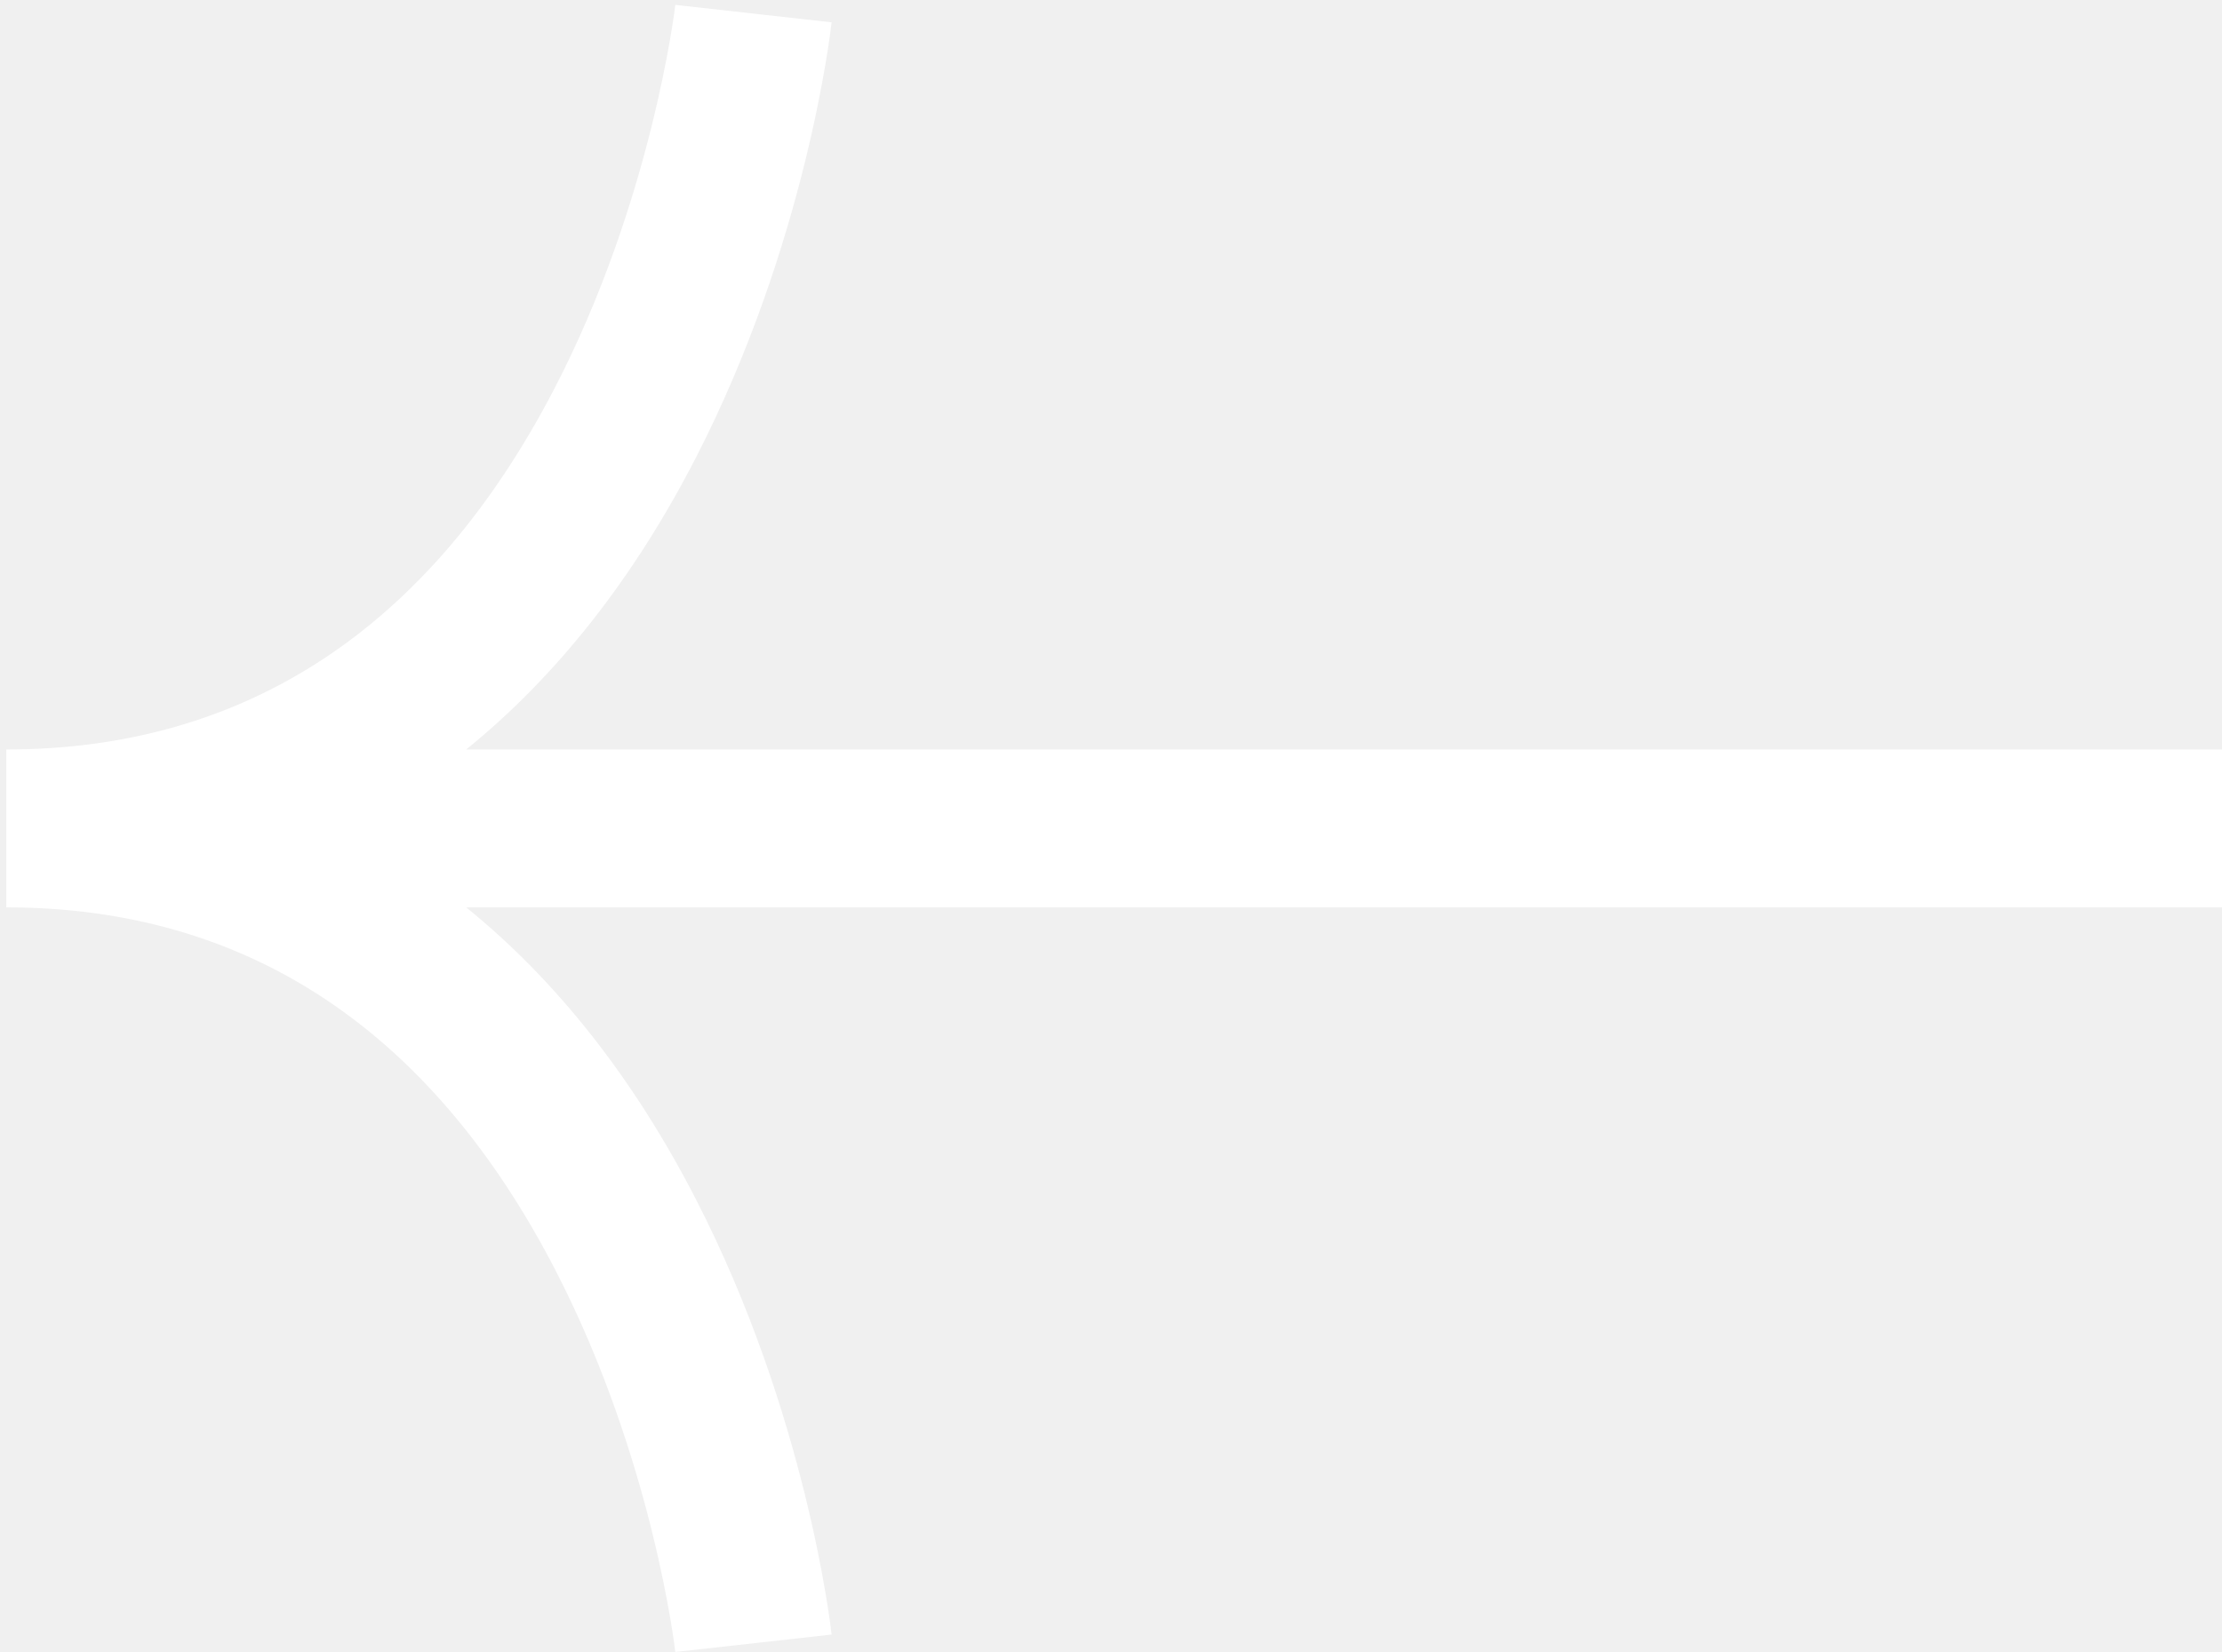
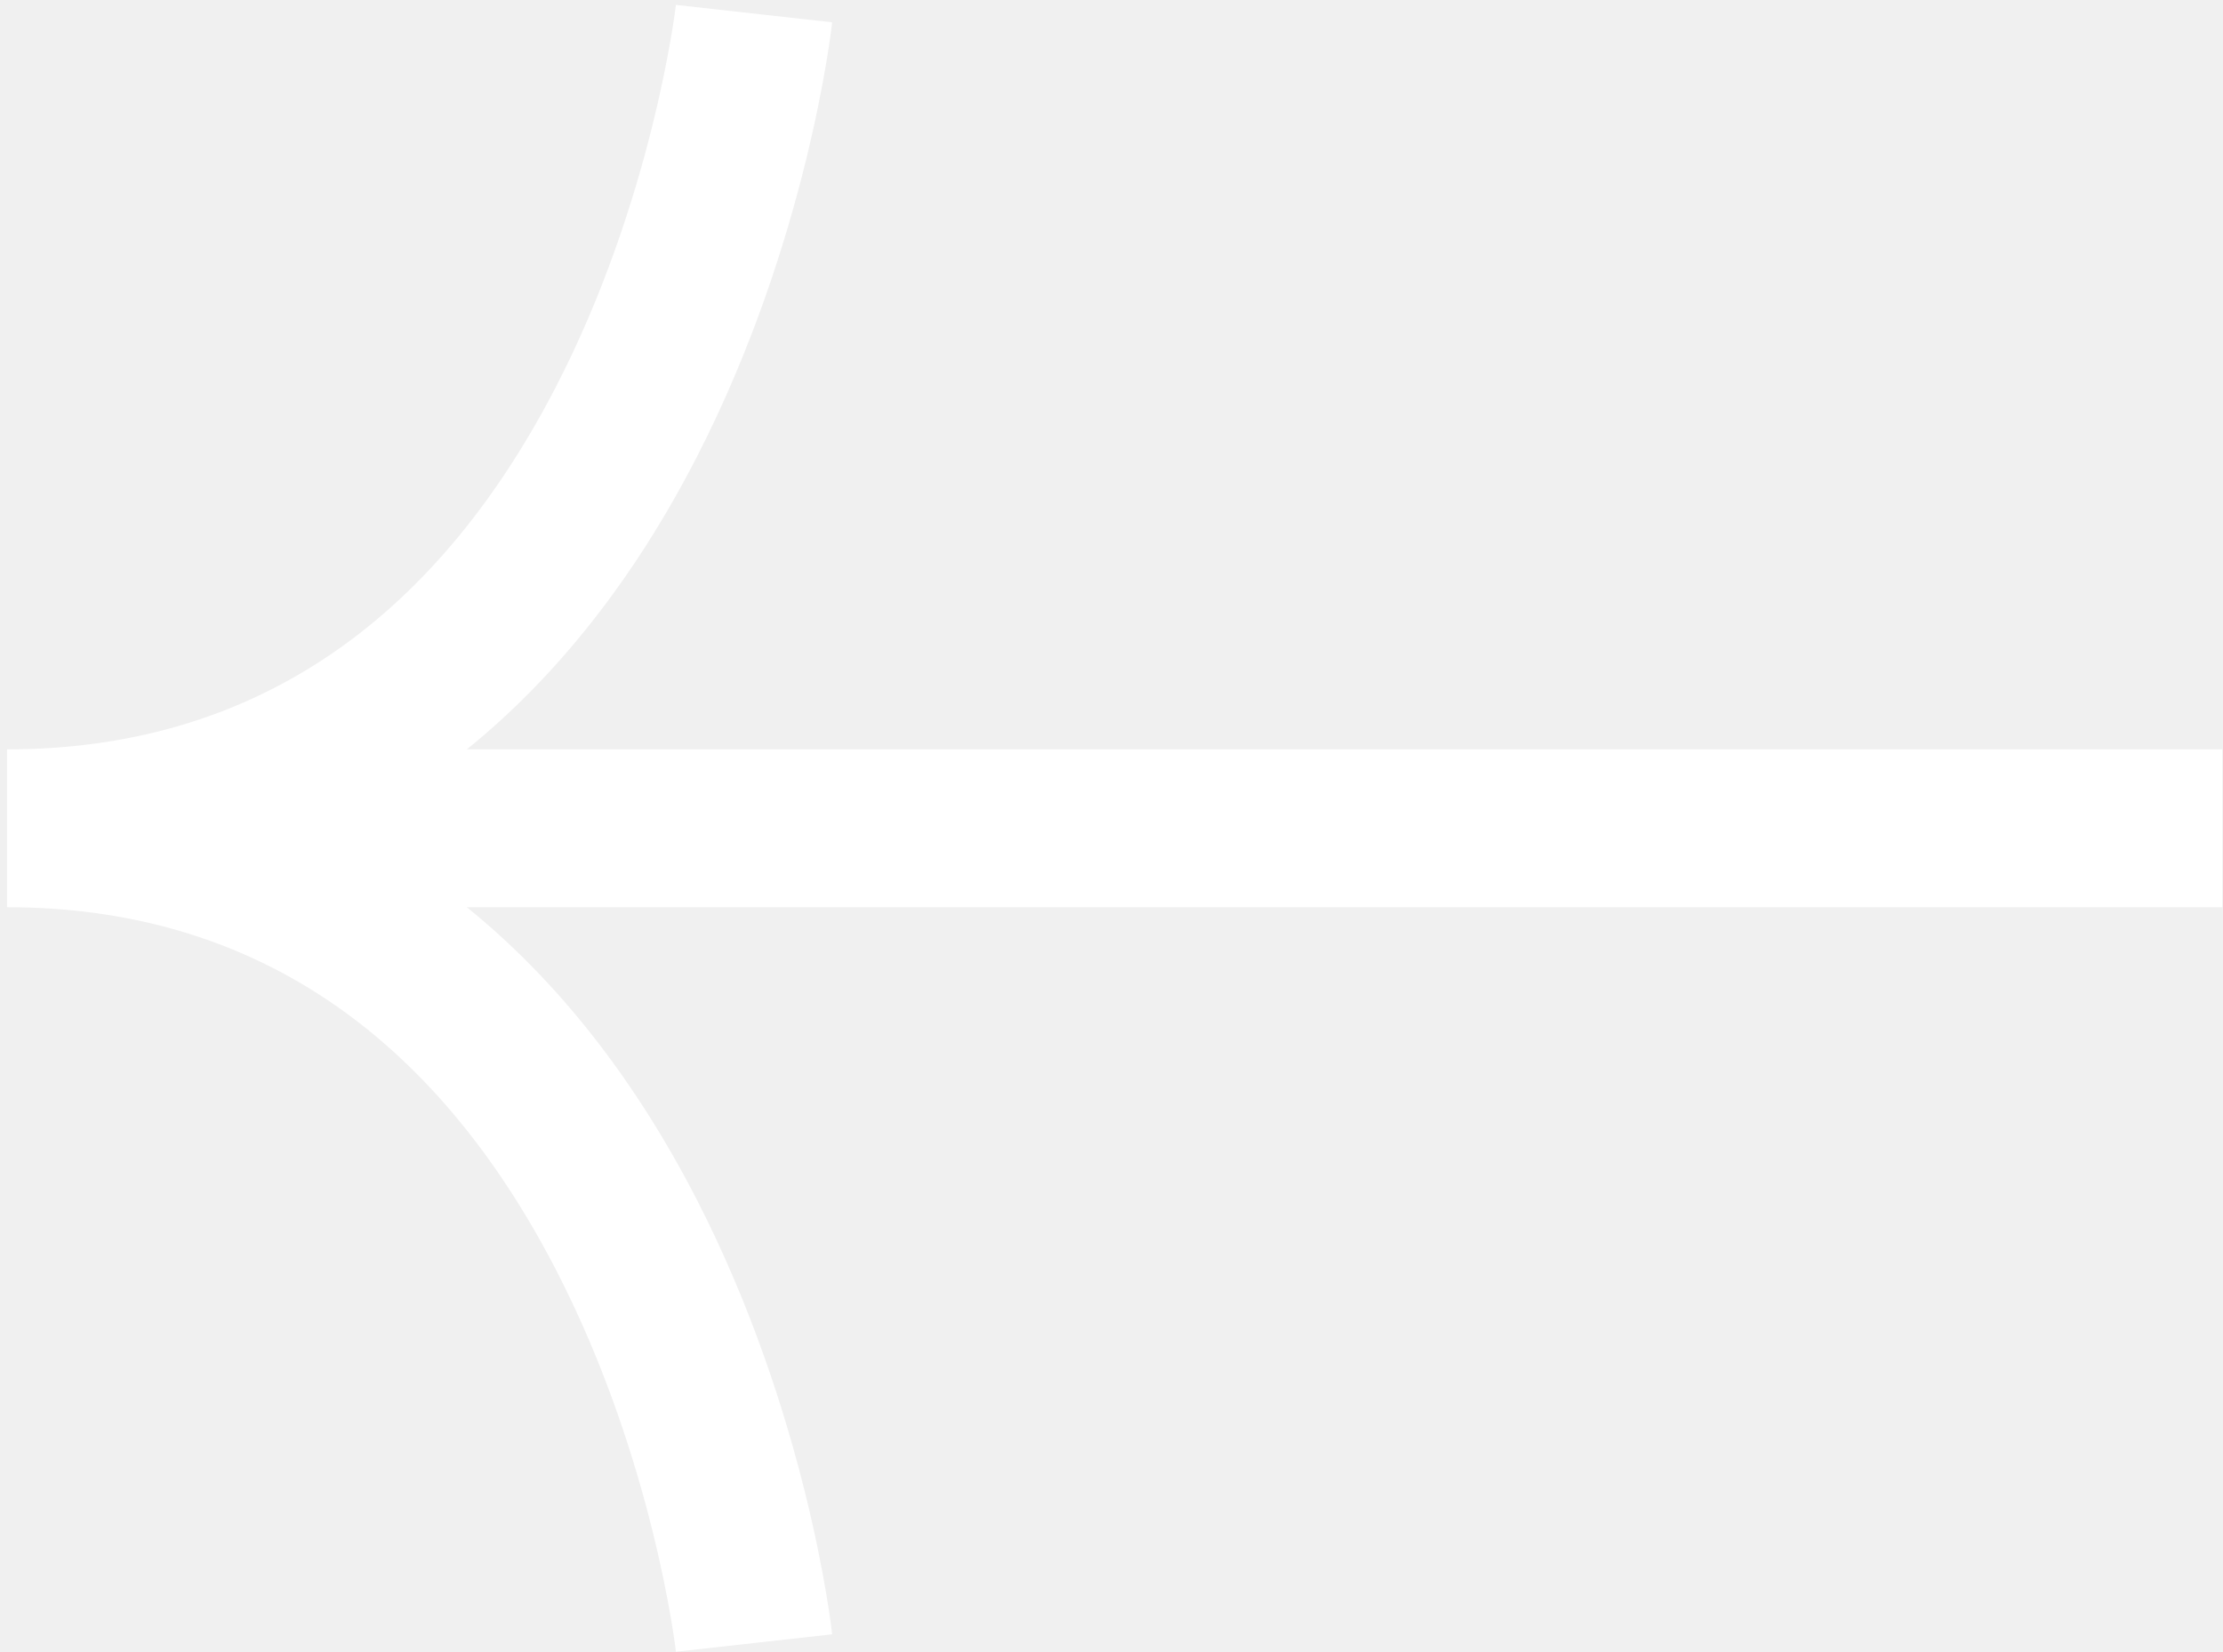
- <svg xmlns="http://www.w3.org/2000/svg" width="78px" height="58px" viewBox="0 0 78 58" version="1.1">
+ <svg xmlns="http://www.w3.org/2000/svg" width="65px" height="48.3px" viewBox="0 0 78 58" version="1.1">
  <defs />
  <g id="Page-1" stroke="none" stroke-width="1" fill="none" fill-rule="evenodd">
    <g id="Artboard" transform="translate(-172, -63)" fill="#FFFFFF" fill-rule="nonzero">
      <g id="arrow__white-large" transform="translate(211, 92) scale(-1, 1) translate(-211, -92) translate(172, 63)">
        <path d="M58.537,13.641 C55.126,7.069 54.313,0.332 54.294,0.172 L48.808,0.784 C48.842,1.097 49.7,8.531 53.564,16.052 C55.754,20.317 58.467,23.749 61.635,26.314 L-8.09688581e-05,26.314 L-8.09688581e-05,31.857 L61.635,31.857 C58.467,34.422 55.754,37.855 53.564,42.119 C49.7,49.64 48.842,57.075 48.808,57.388 L54.294,58 C54.302,57.934 55.068,51.281 58.469,44.66 C62.834,36.165 69.33,31.857 77.779,31.857 L77.779,26.314 C69.375,26.314 62.901,22.05 58.537,13.641" id="Fill-6" />
      </g>
    </g>
  </g>
</svg>
